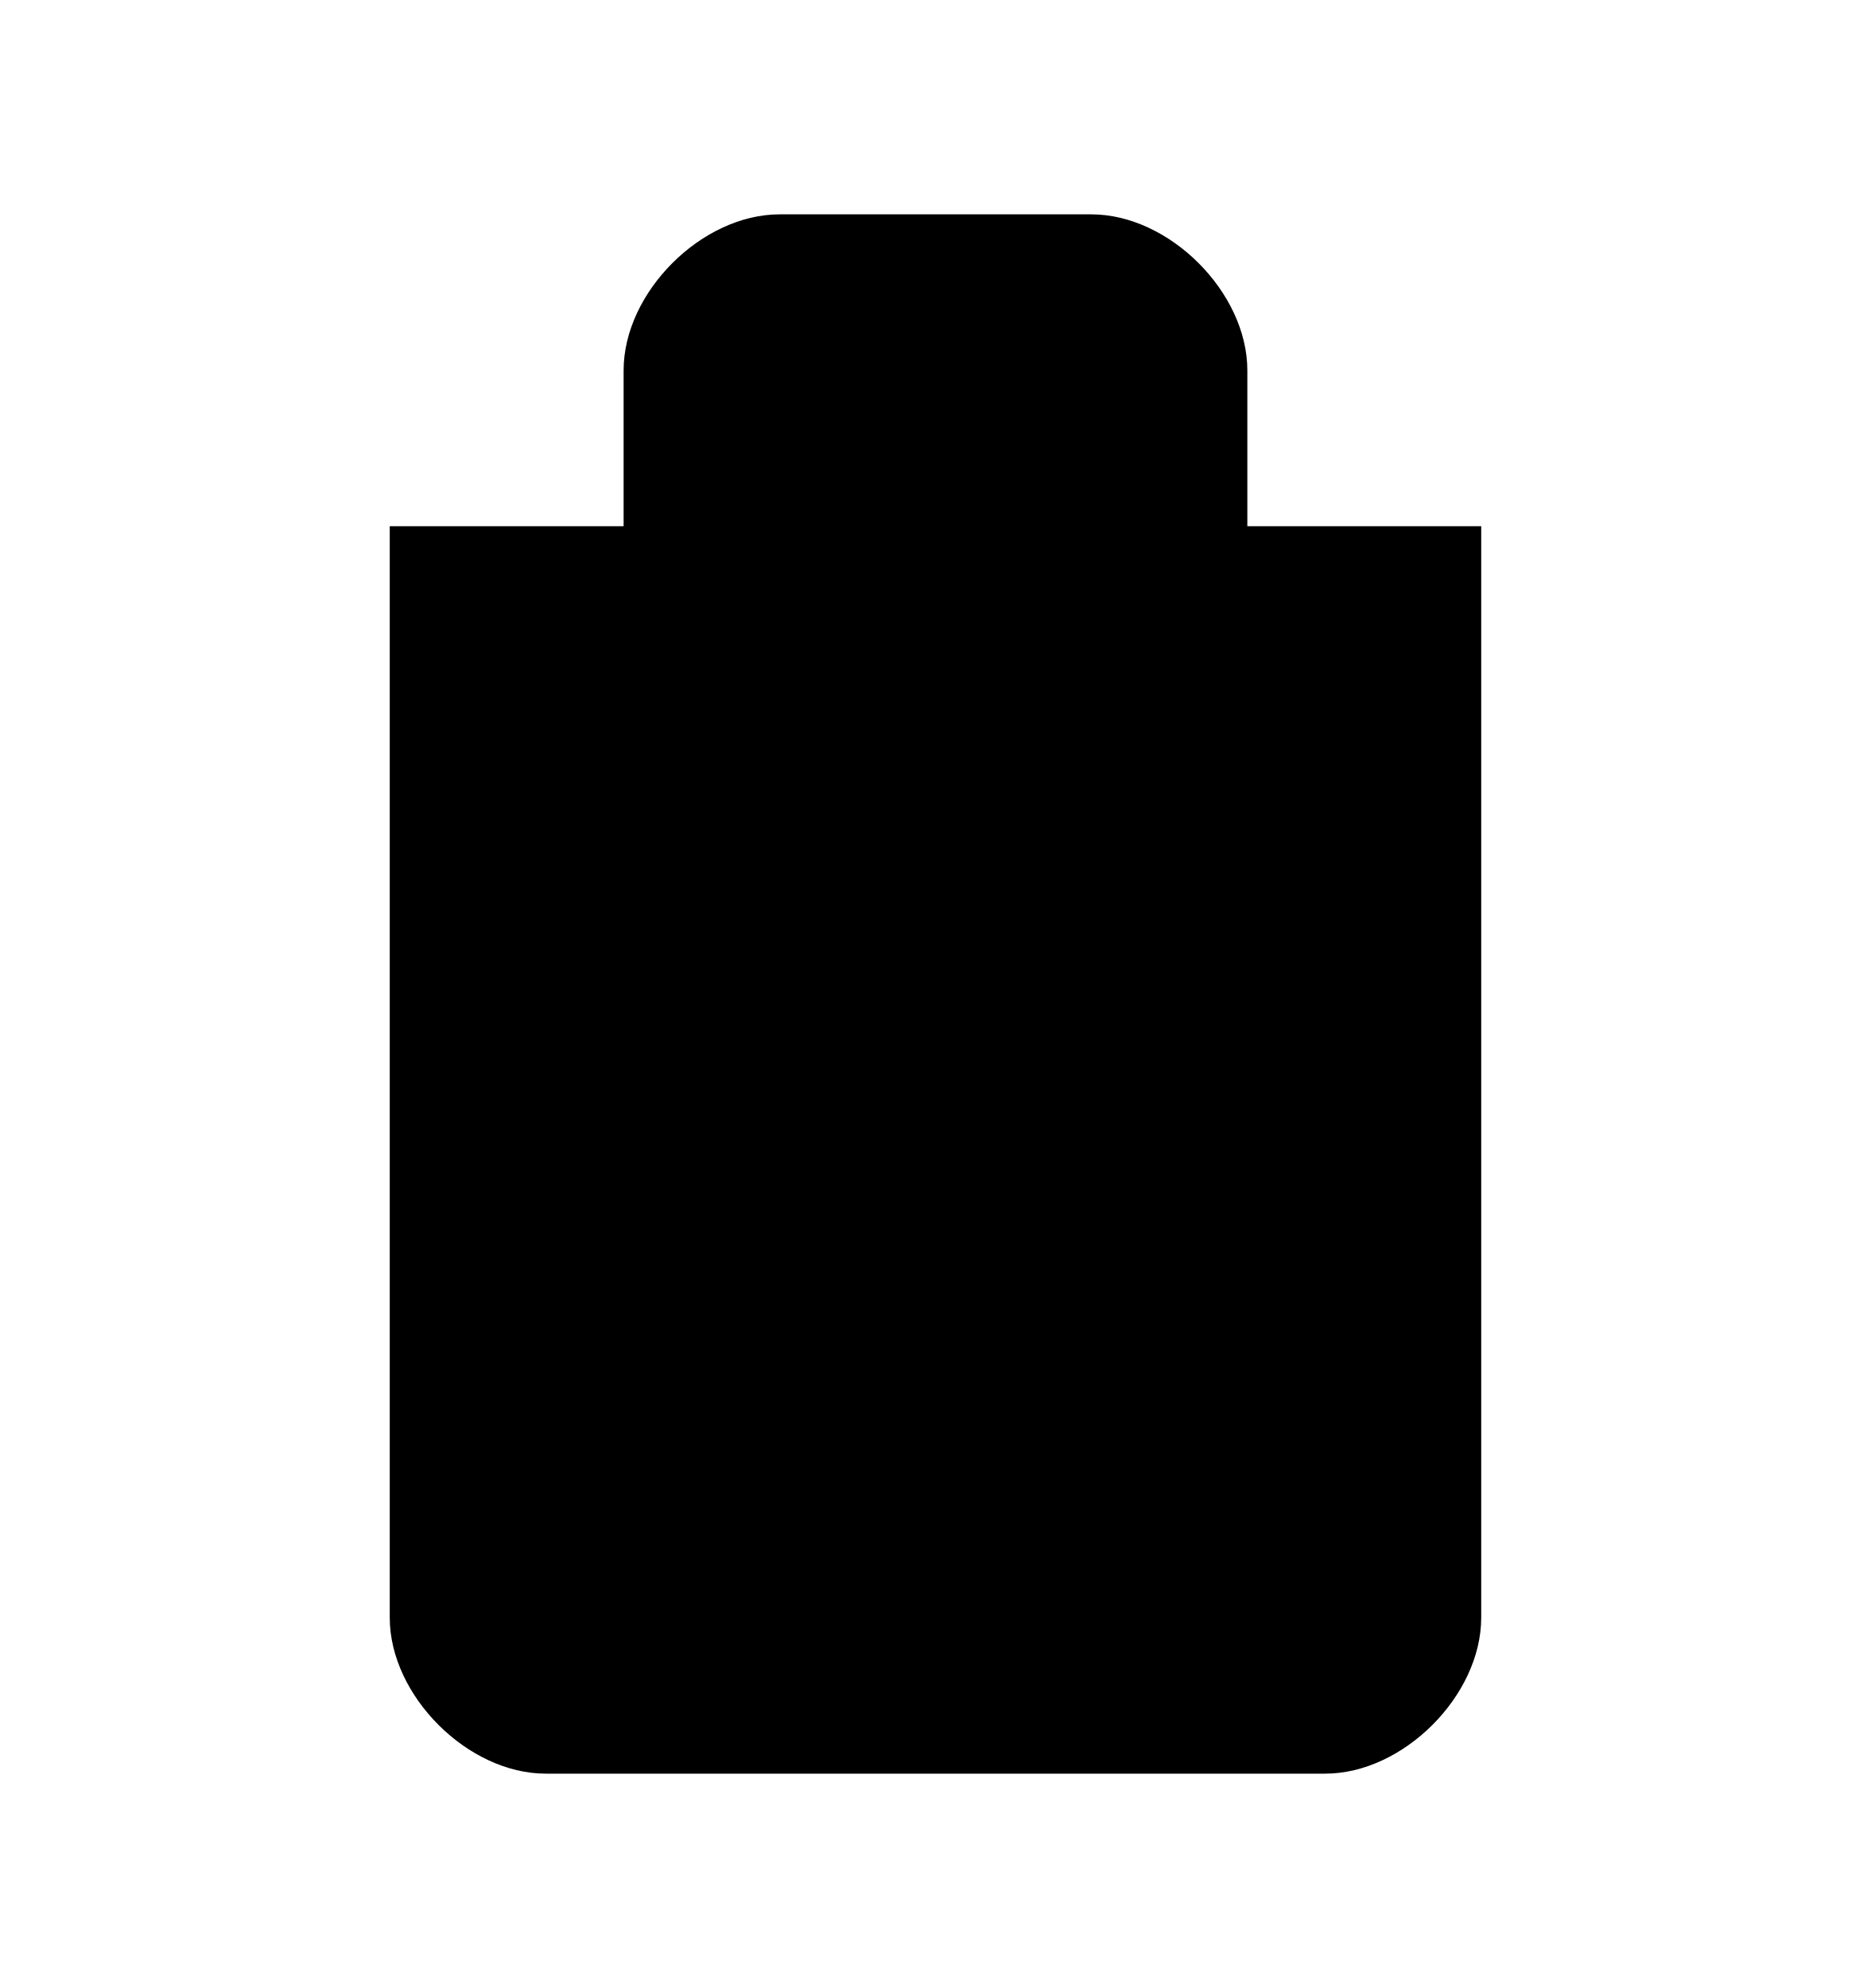
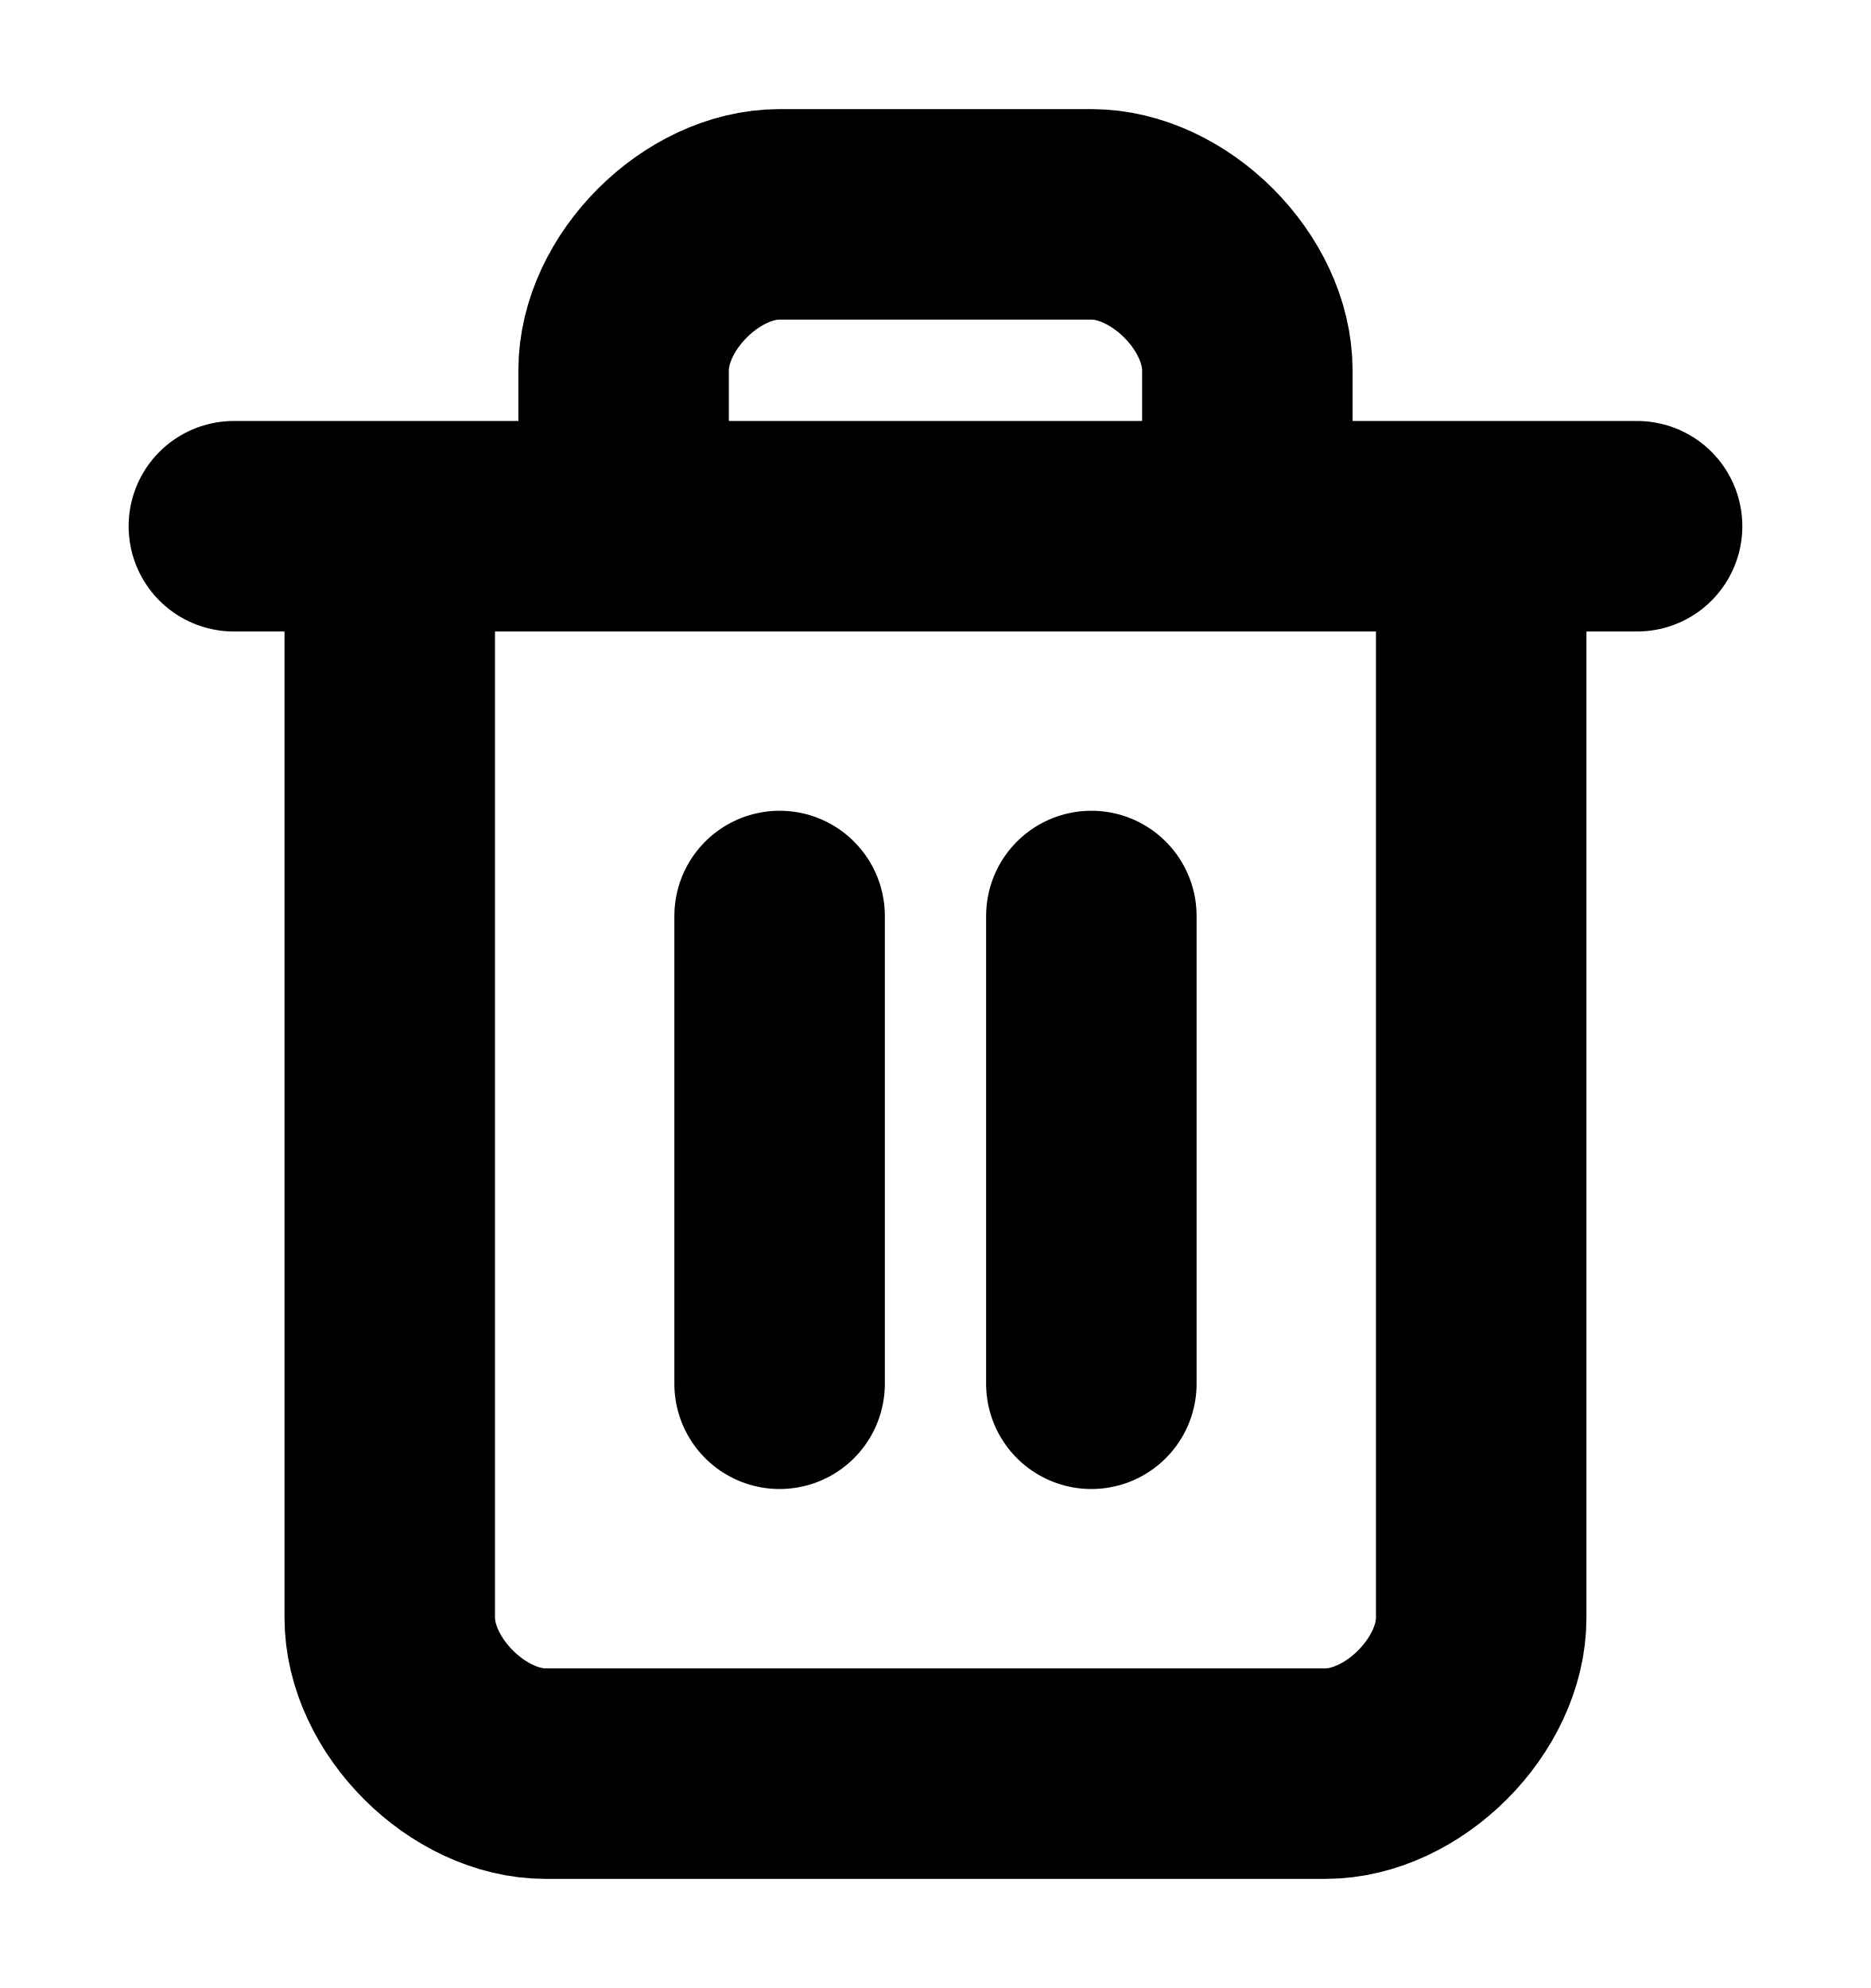
- <svg xmlns="http://www.w3.org/2000/svg" width="16" height="17" viewBox="0 0 16 17" fill="currentColor">
-   <g clip-path="url(#clip0_71_228)">
-     <path d="M2 4.5H14M12.667 4.5V13.833C12.667 14.5 12 15.167 11.333 15.167H4.667C4 15.167 3.333 14.5 3.333 13.833V4.5M5.333 4.5V3.167C5.333 2.5 6 1.833 6.667 1.833H9.333C10 1.833 10.667 2.5 10.667 3.167V4.5M6.667 7.833V11.833M9.333 7.833V11.833" stroke="currentColordark-gray" stroke-width="1.8" stroke-linecap="round" stroke-linejoin="round" />
+ <svg xmlns="http://www.w3.org/2000/svg" width="16" height="17" viewBox="0 0 16 17">
+   <g clip-path="url(#clip0_79_770)">
+     <path d="M2 4.5H14M12.667 4.5V13.833C12.667 14.5 12 15.167 11.333 15.167H4.667C4 15.167 3.333 14.5 3.333 13.833V4.5M5.333 4.5V3.167C5.333 2.5 6 1.833 6.667 1.833H9.333C10 1.833 10.667 2.5 10.667 3.167V4.5M6.667 7.833V11.833M9.333 7.833V11.833" stroke="currentColor" stroke-width="1.8" stroke-linecap="round" stroke-linejoin="round" fill="none" />
  </g>
  <defs>
-     <clipPath id="clip0_71_228">
+     <clipPath id="clip0_79_770">
      <rect width="16" height="16" fill="currentColor" transform="translate(0 0.5)" />
    </clipPath>
  </defs>
</svg>
